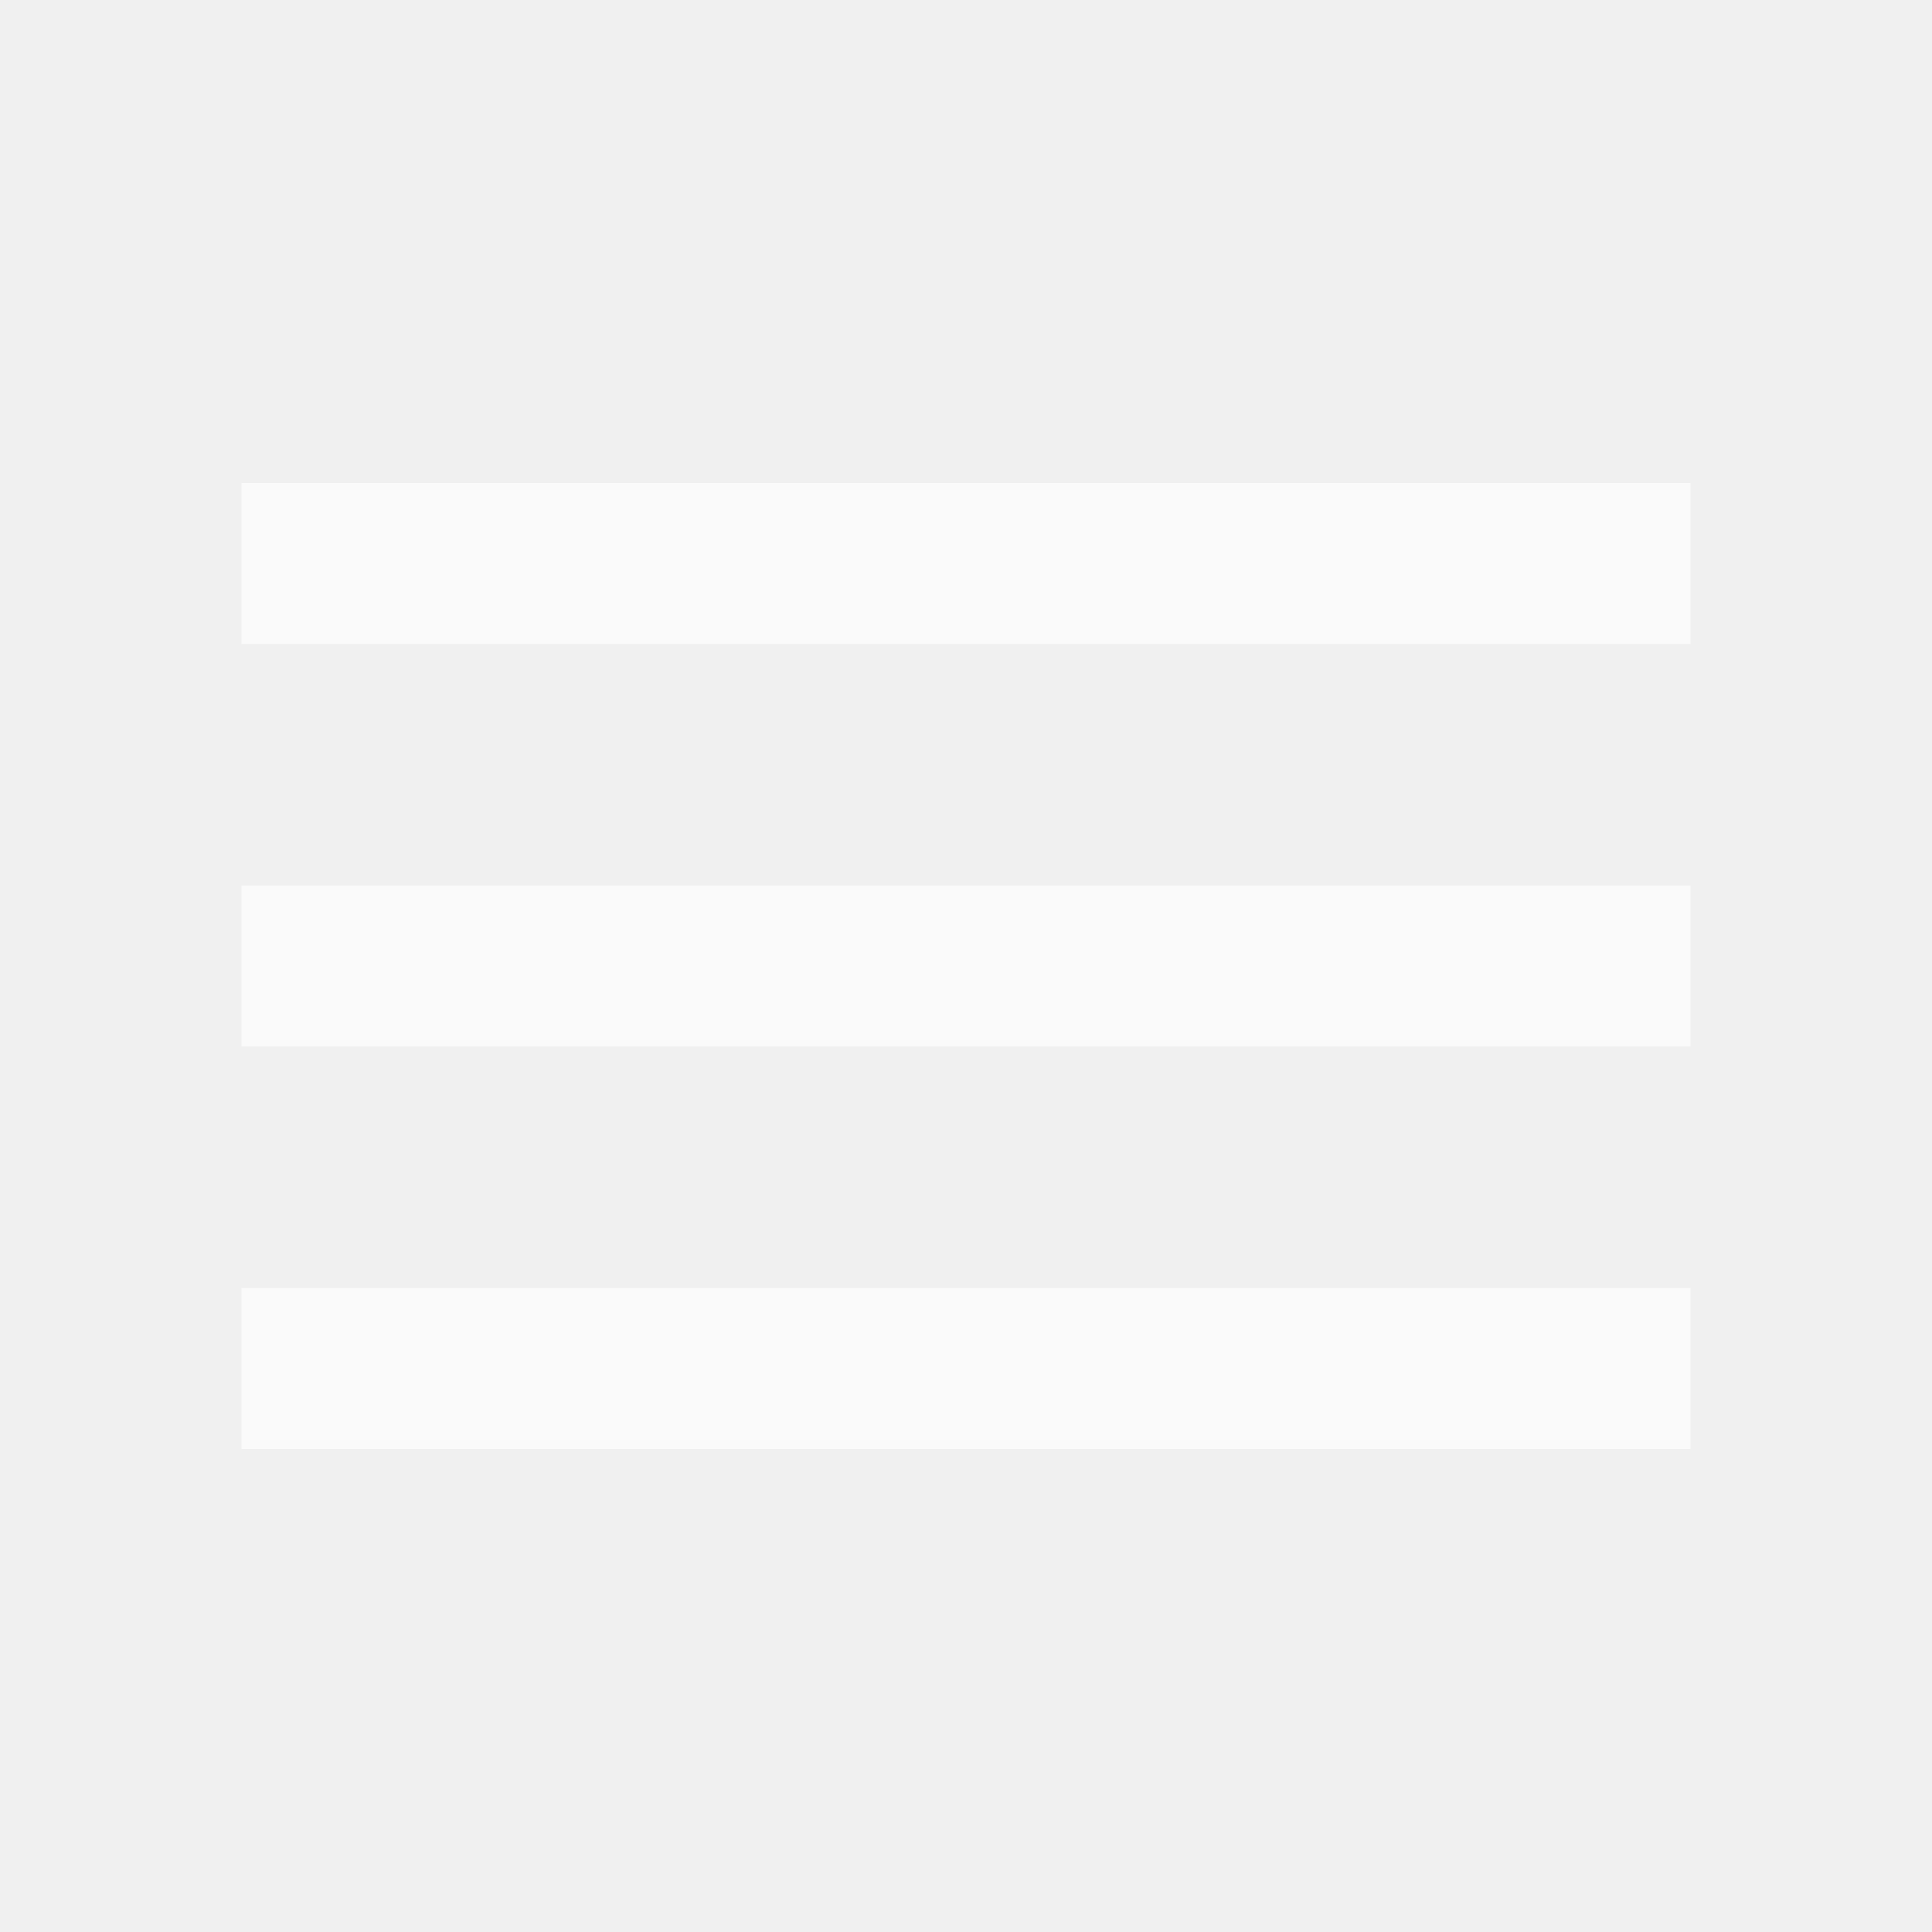
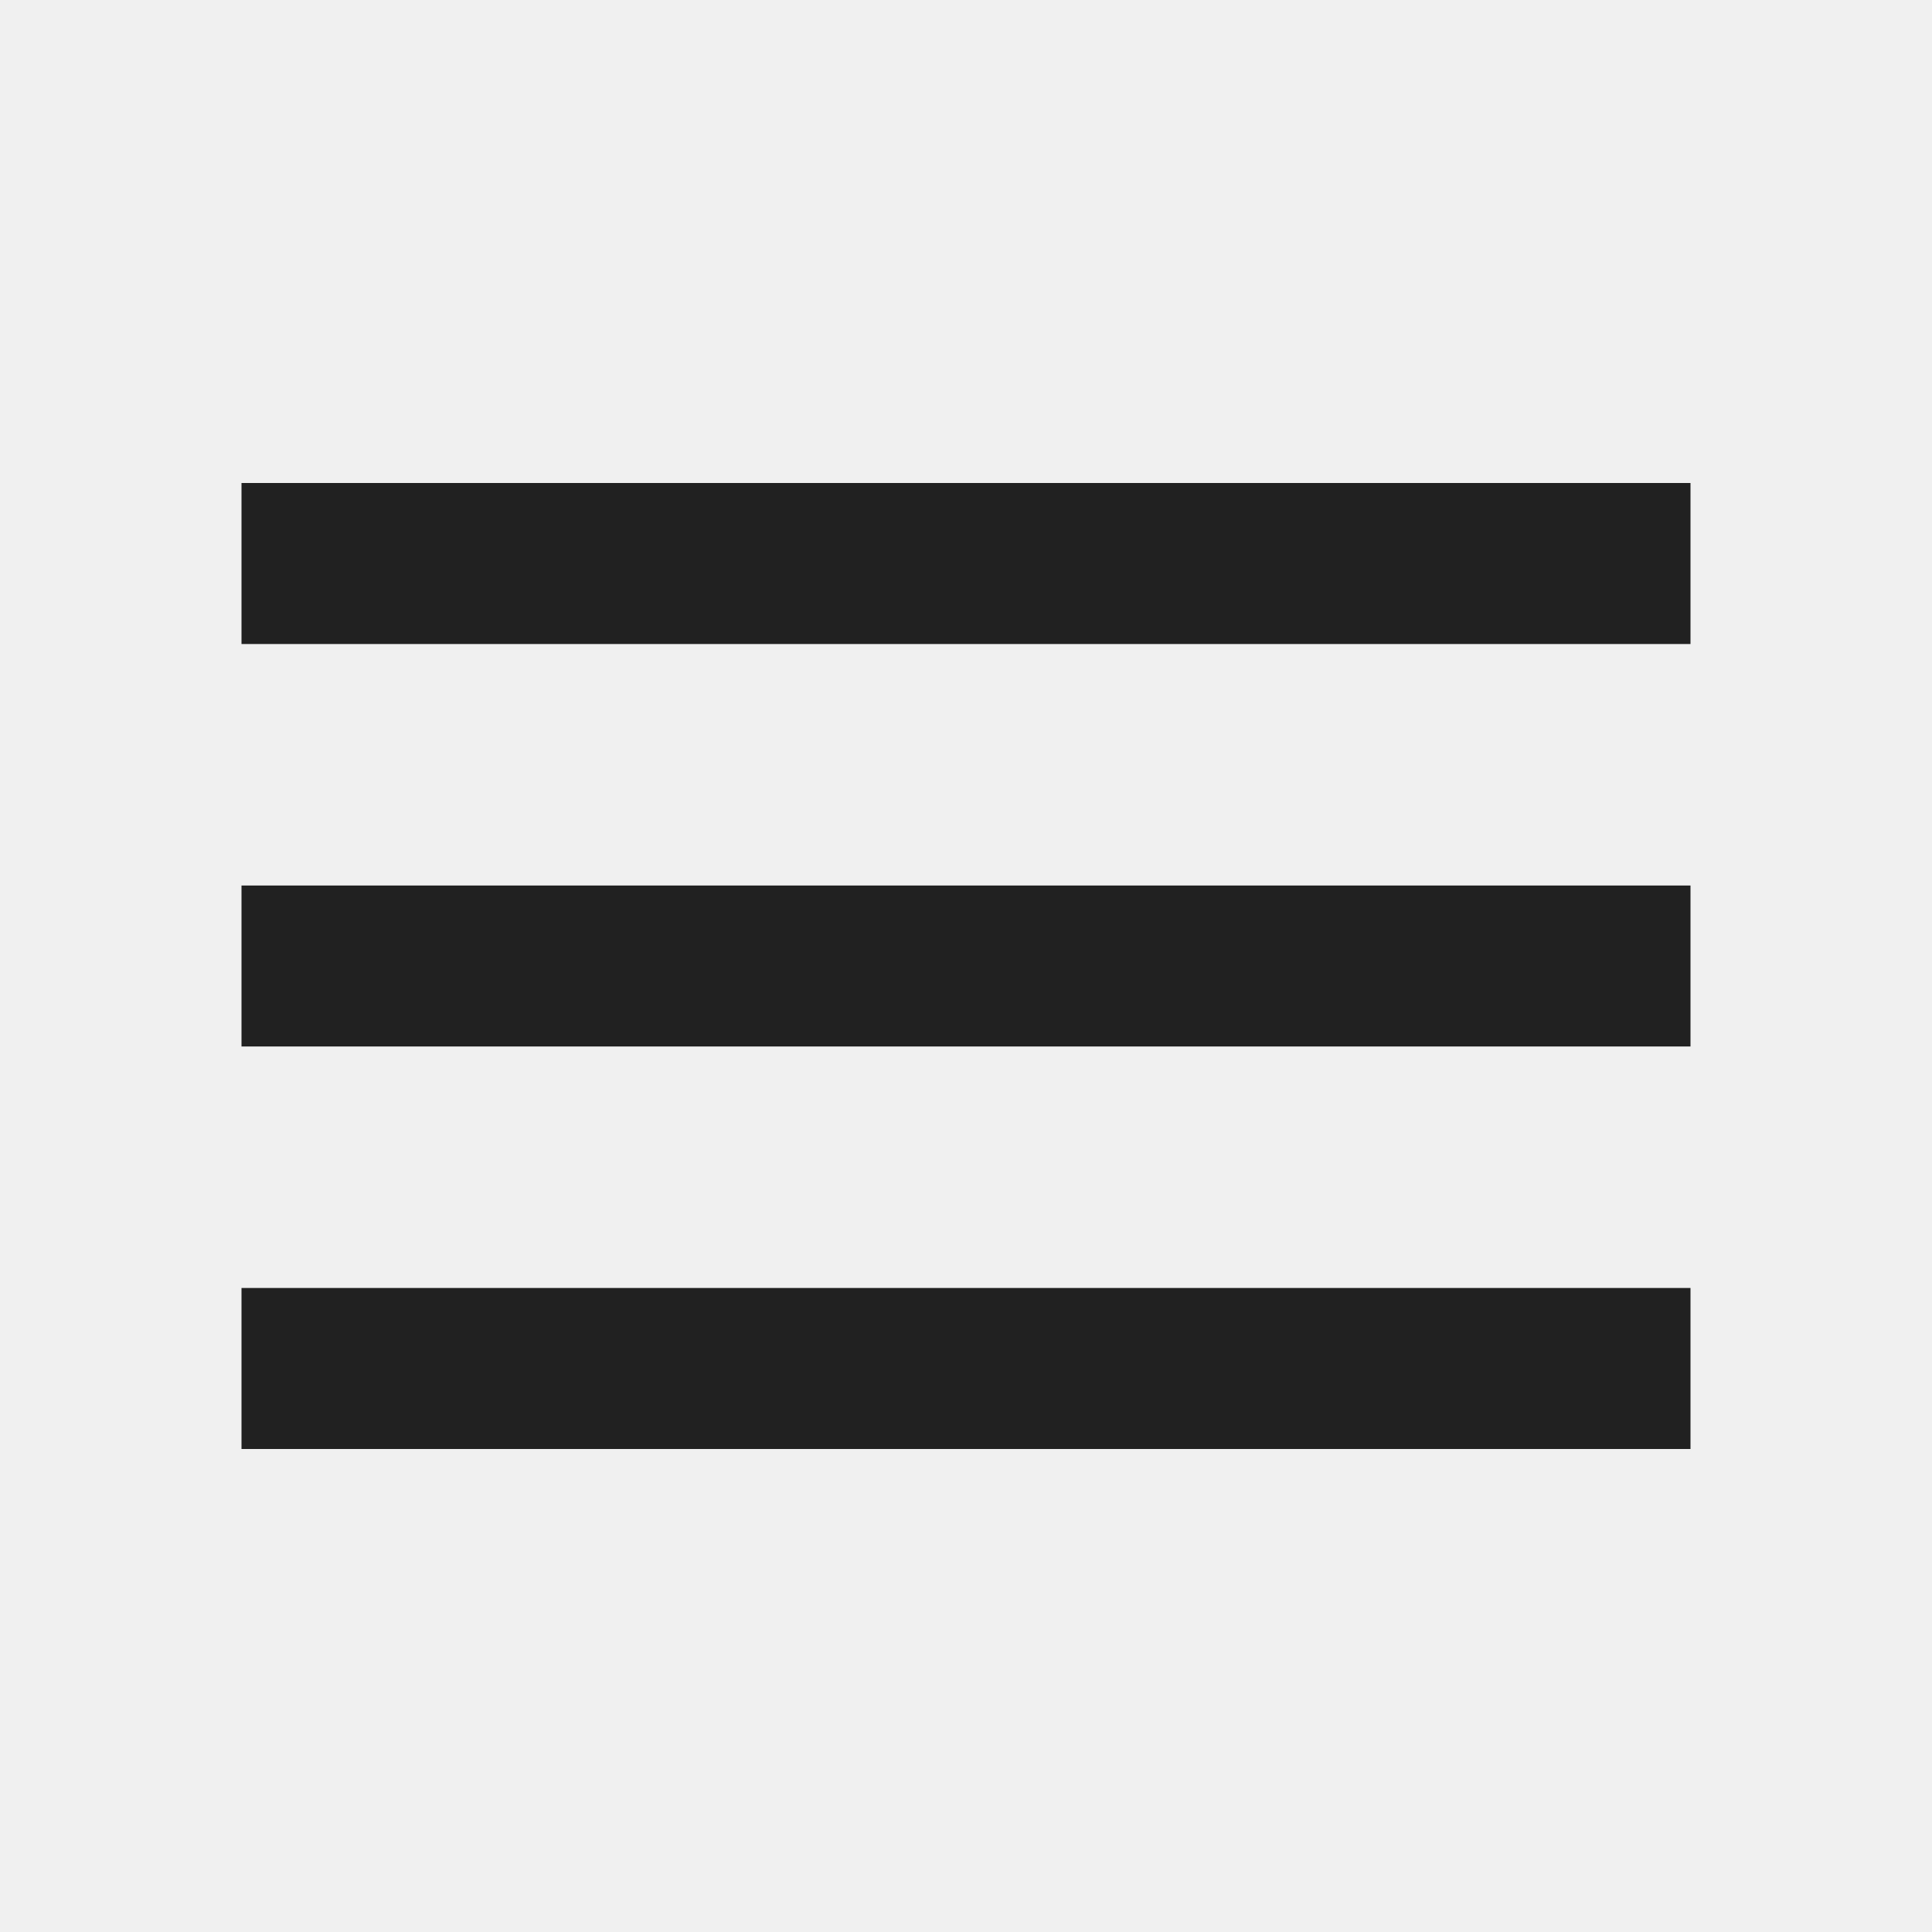
<svg xmlns="http://www.w3.org/2000/svg" width="32" height="32" viewBox="0 0 32 32" fill="none">
  <g clip-path="url(#clip0_308_17760)">
-     <path d="M4 24H28V21.333H4V24ZM4 17.333H28V14.667H4V17.333ZM4 8V10.667H28V8H4Z" fill="#FAFAFA" />
+     <path d="M4 24H28V21.333H4V24ZM4 17.333H28V14.667H4V17.333ZM4 8V10.667H28V8H4Z" fill="#212121" />
  </g>
  <defs>
    <clipPath id="clip0_308_17760">
-       <rect width="32" height="32" fill="white" />
+       <rect width="32" height="32" fill="black" />
    </clipPath>
  </defs>
</svg>
